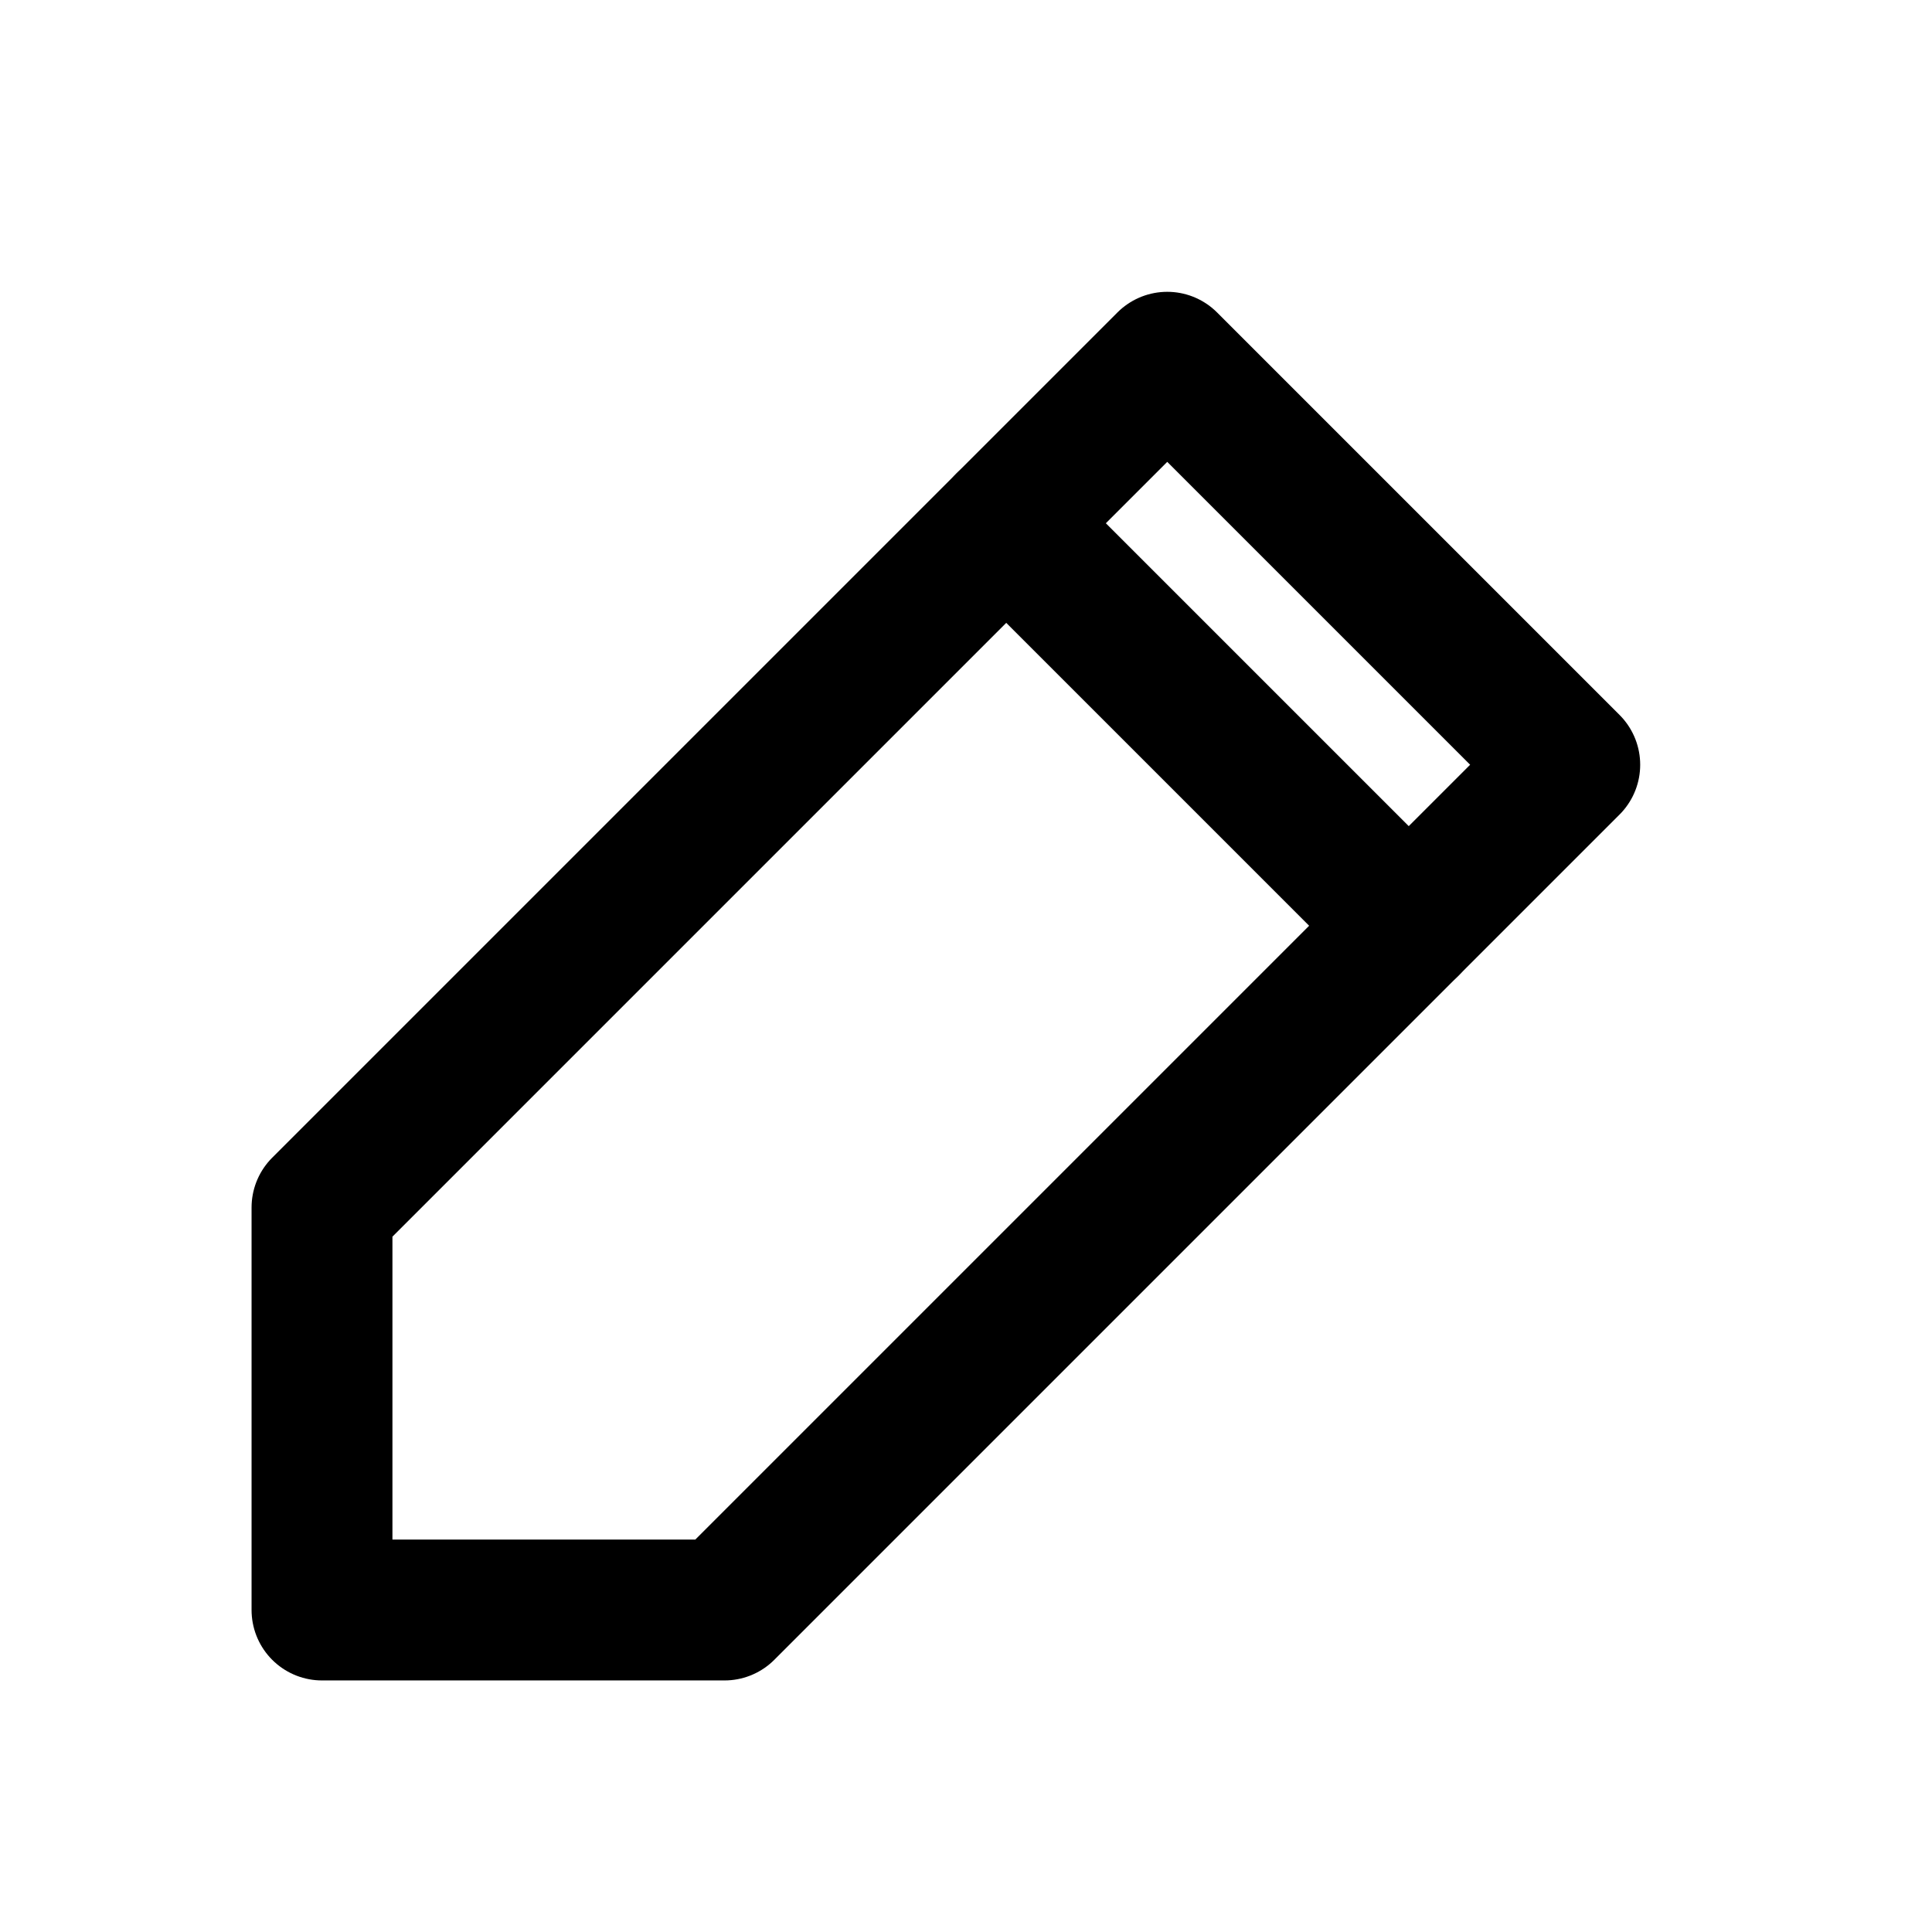
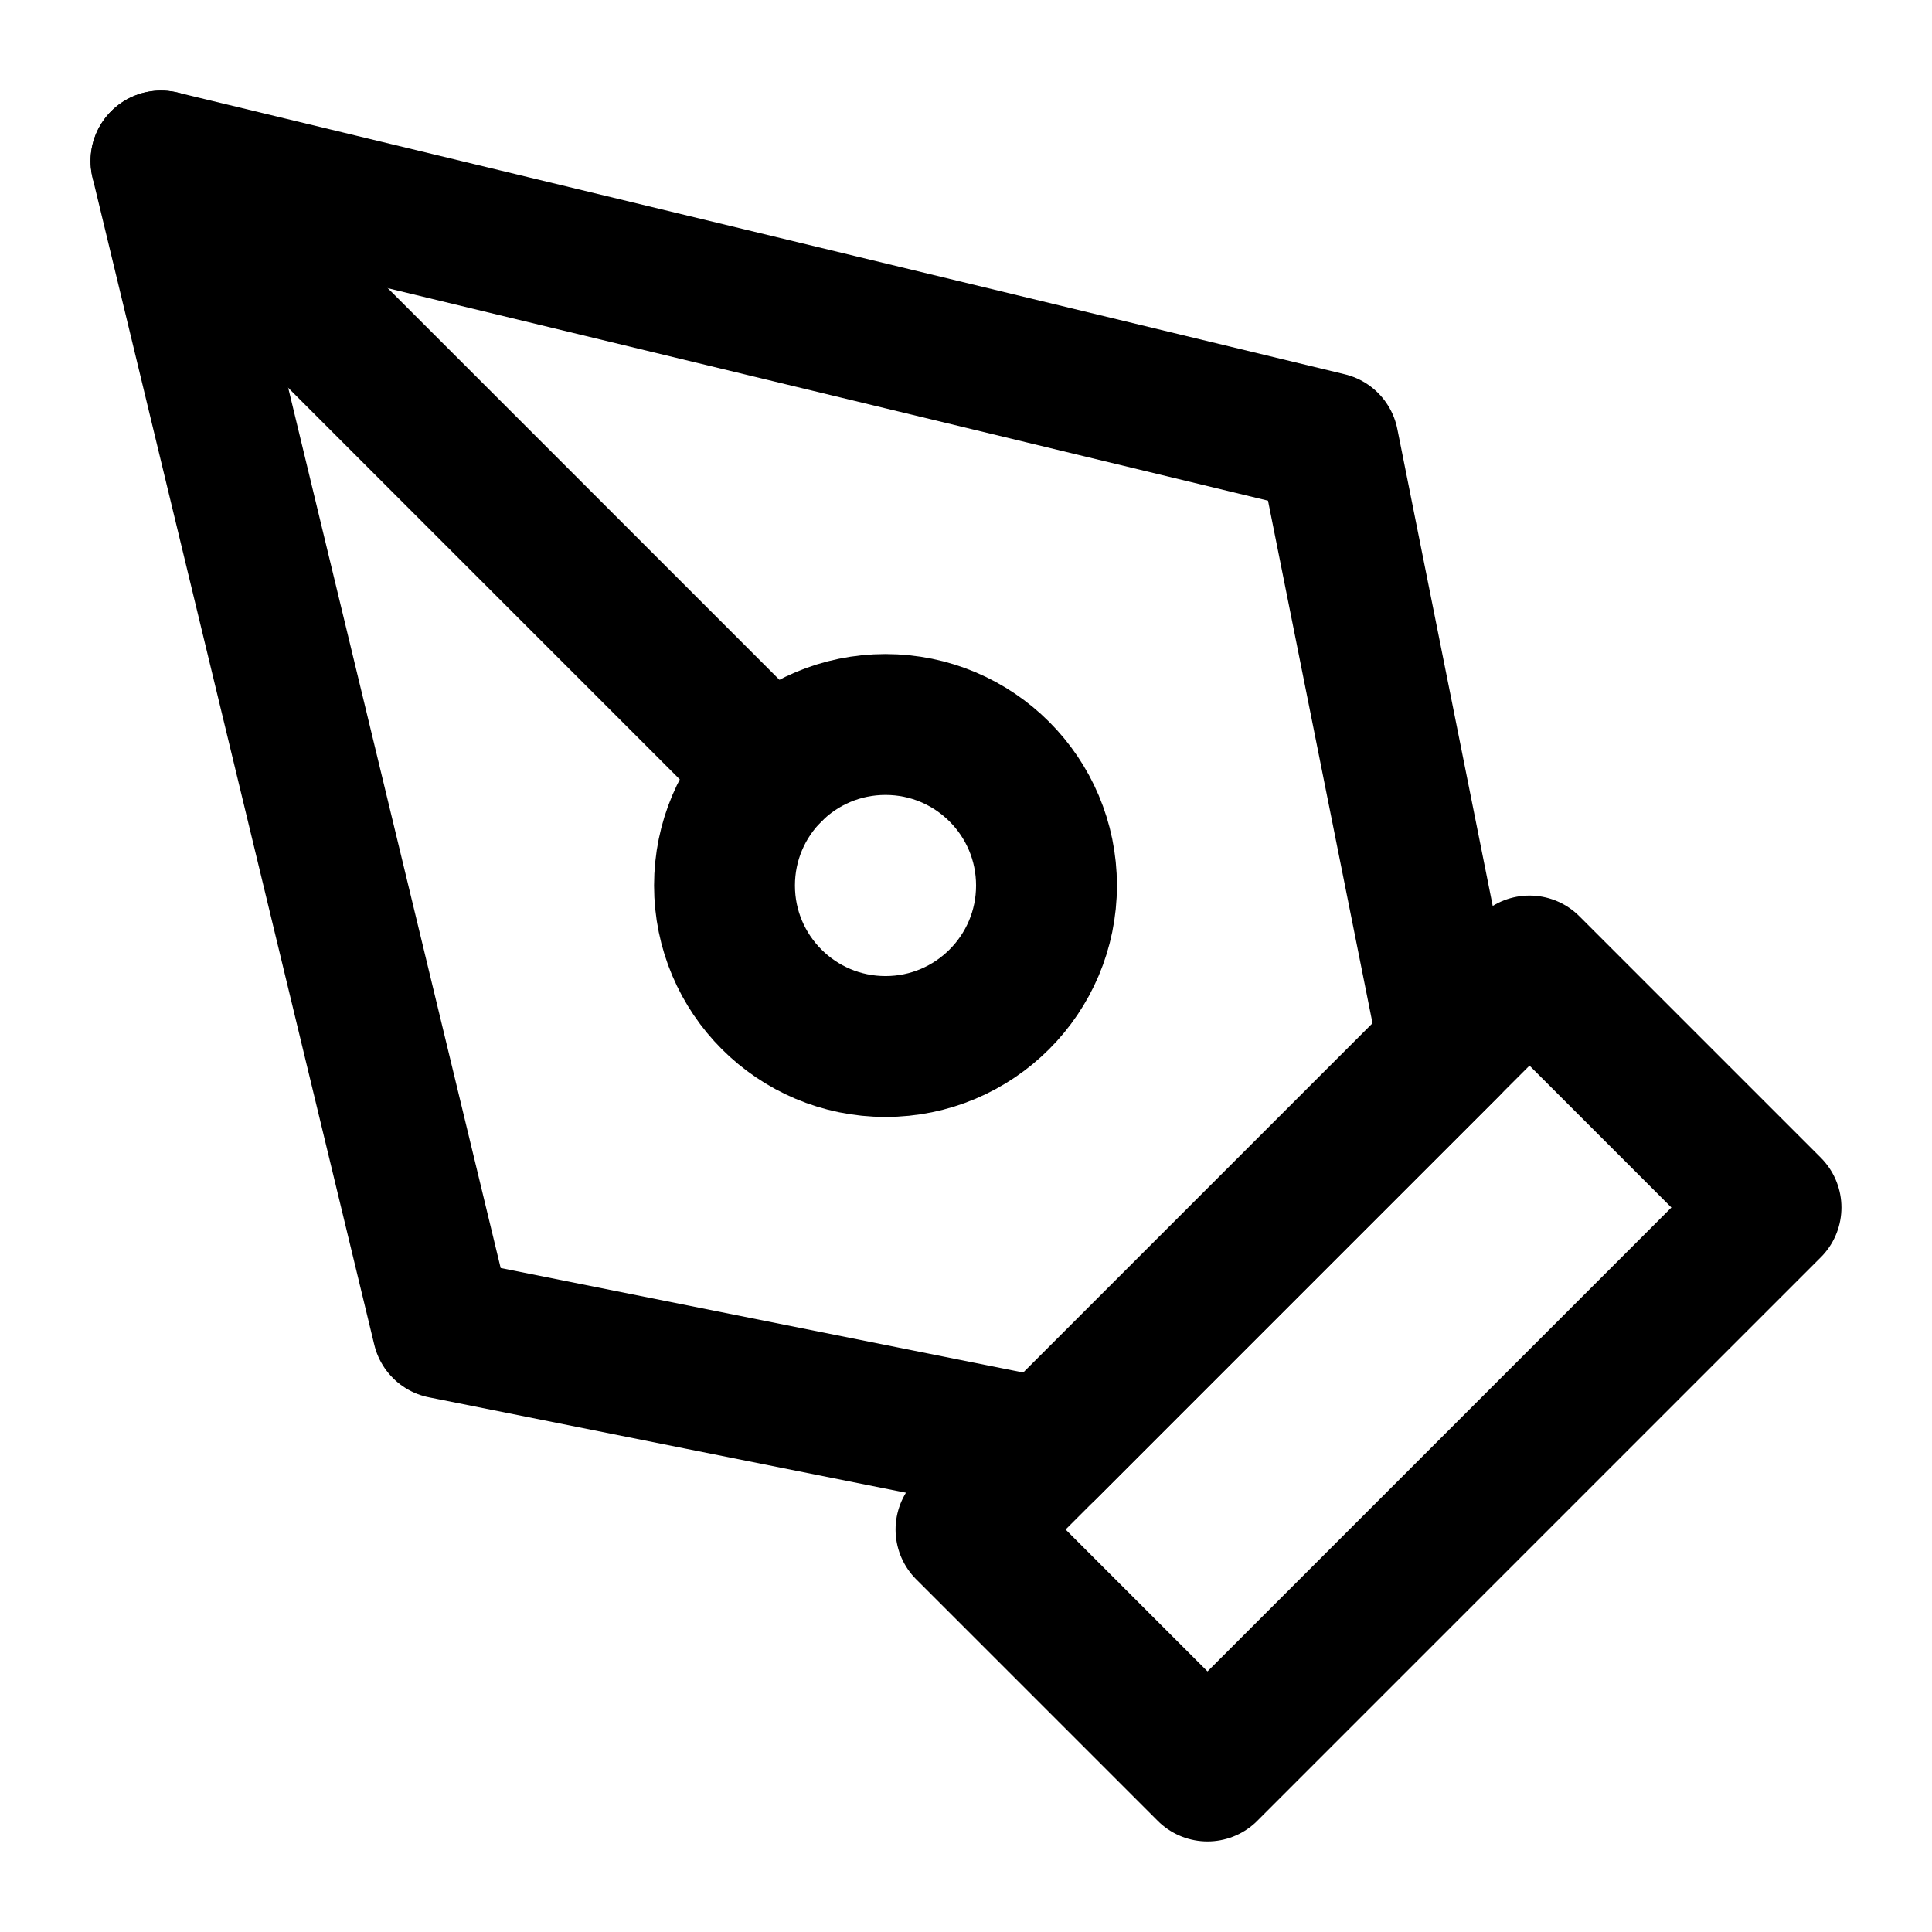
<svg xmlns="http://www.w3.org/2000/svg" viewBox="0 0 24 24" fill="none" stroke="currentColor" stroke-width="1.75" stroke-linecap="round" stroke-linejoin="round">
-   <path d="M14.5 4.5l5 5L9 20H4v-5L14.5 4.5z" />
-   <path d="M12.5 6.5l5 5" />
+   <path d="m12 19 7-7 3 3-7 7-3-3z" />
+   <path d="m18 13-1.5-7.5L2 2l3.5 14.5L13 18l5-5z" />
+   <path d="m2 2 7.586 7.586" />
+   <circle cx="11" cy="11" r="2" />
</svg>
